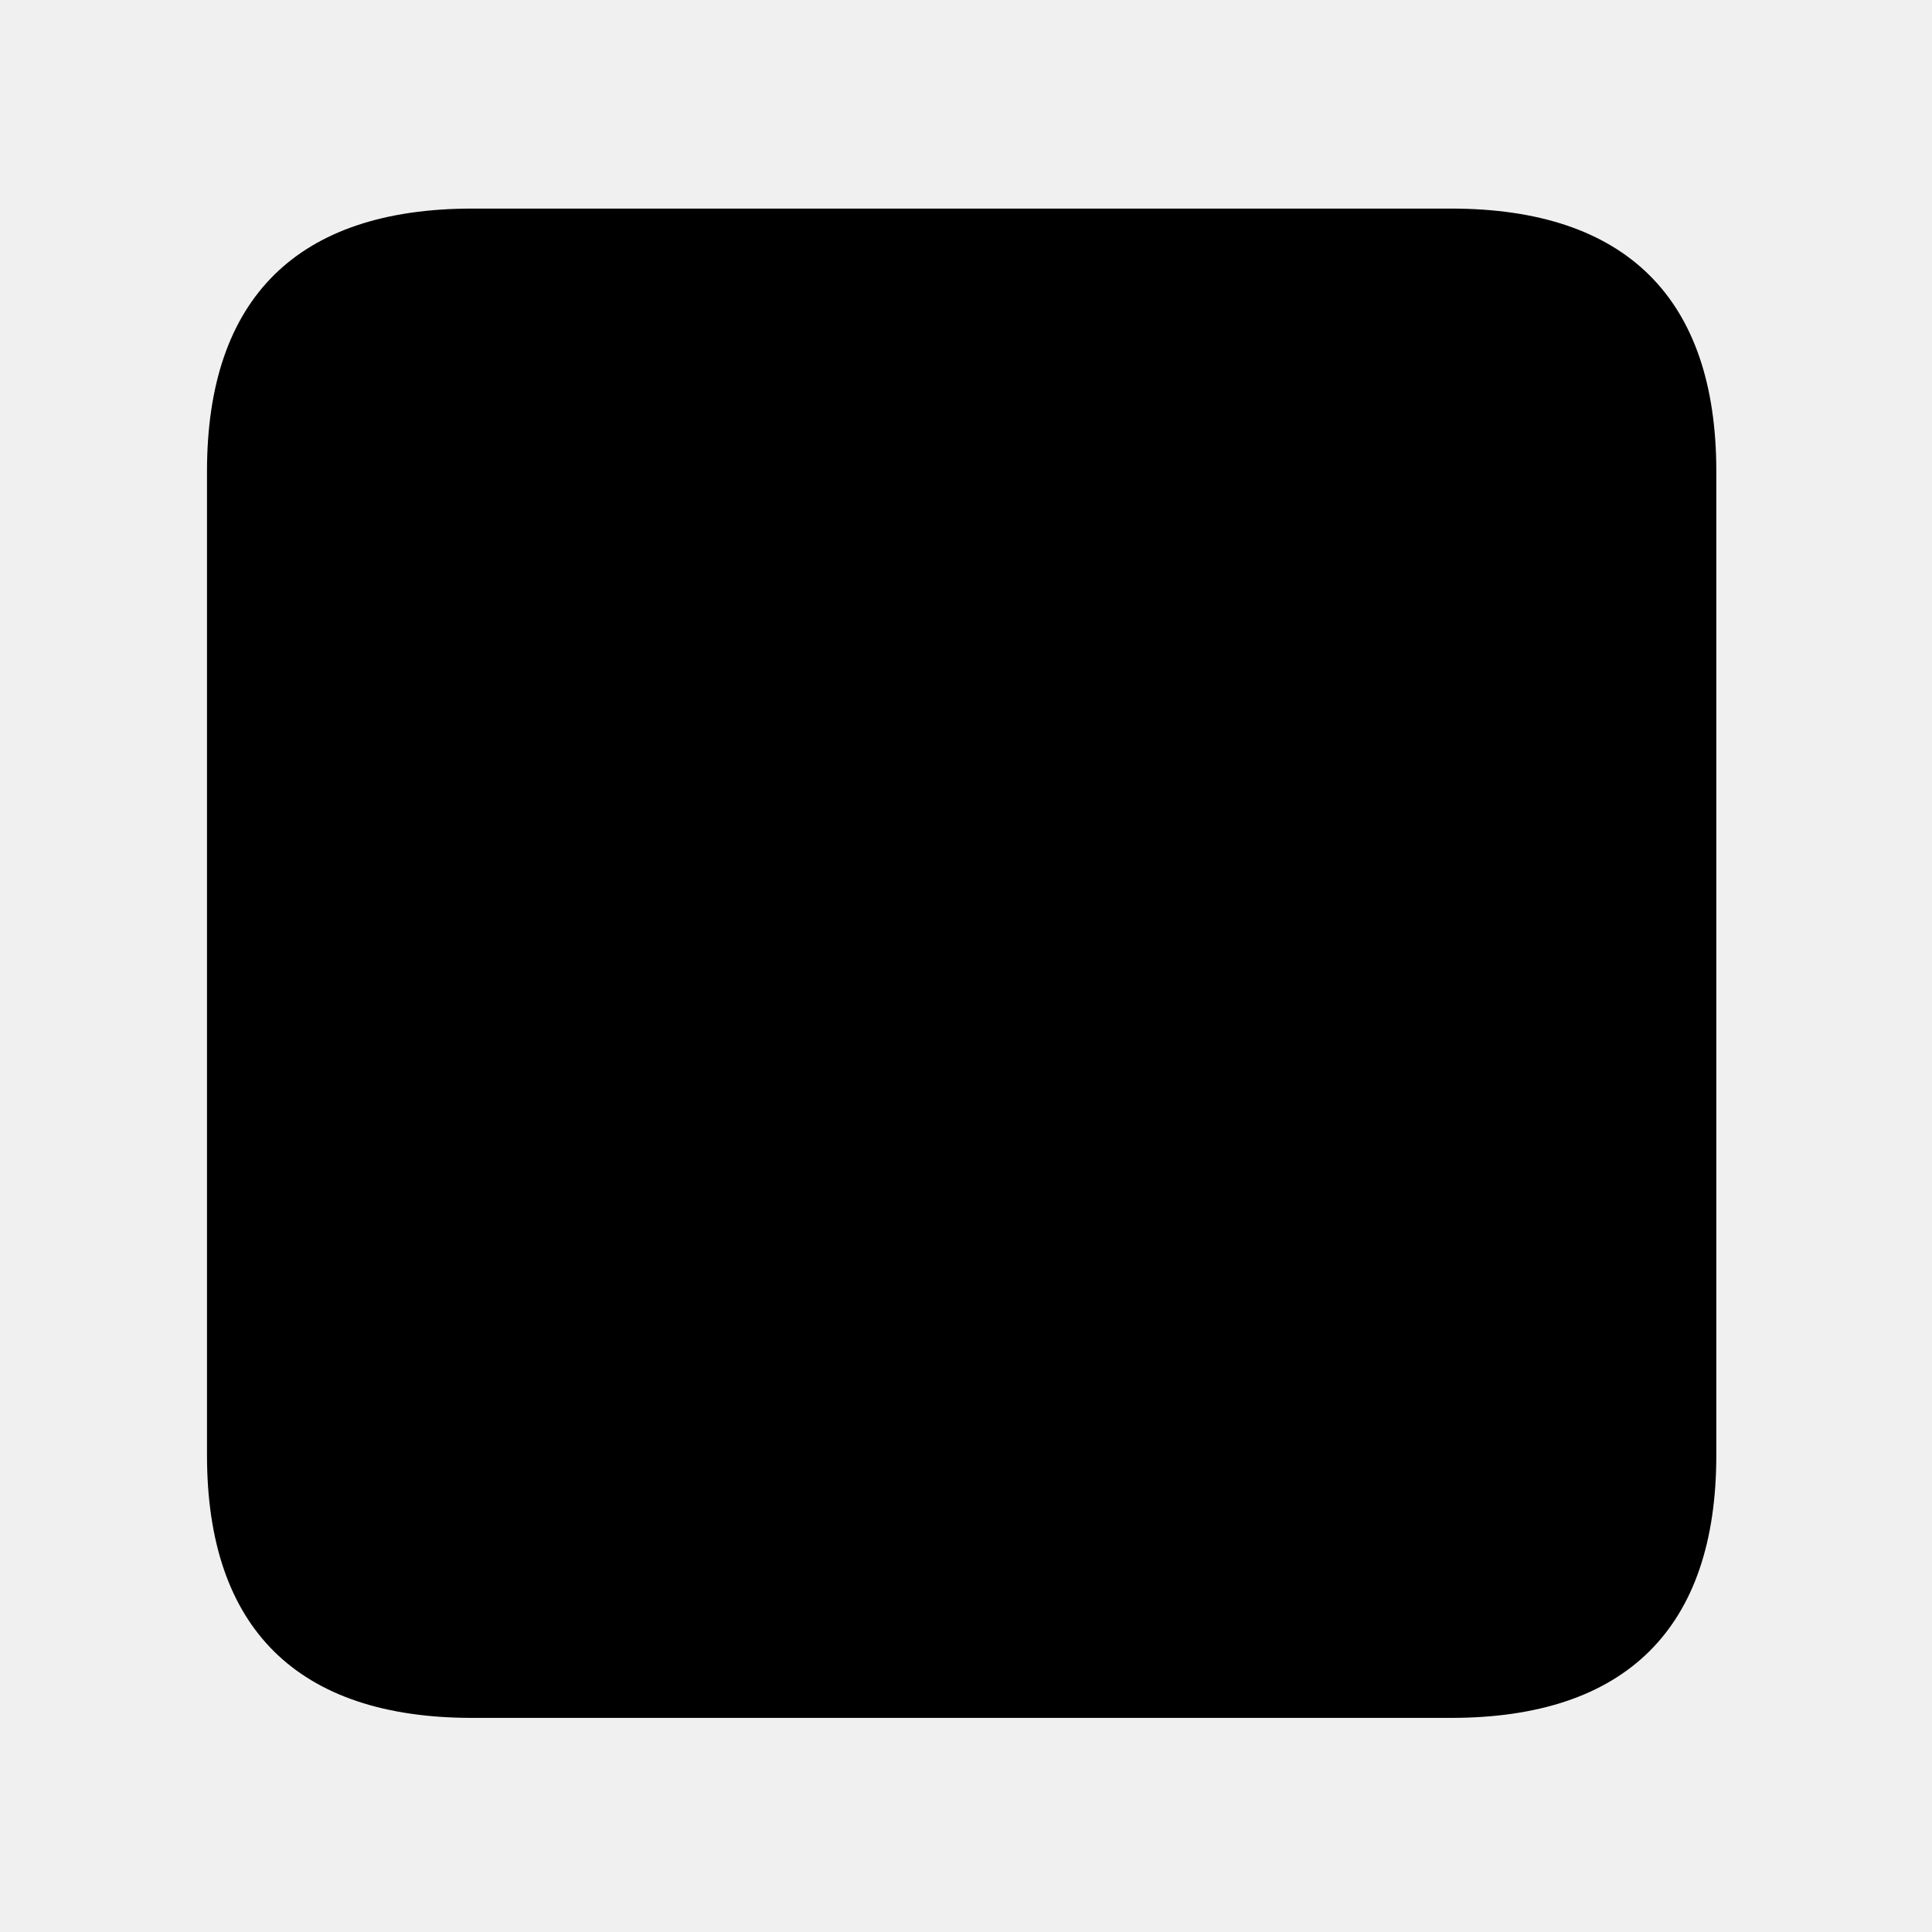
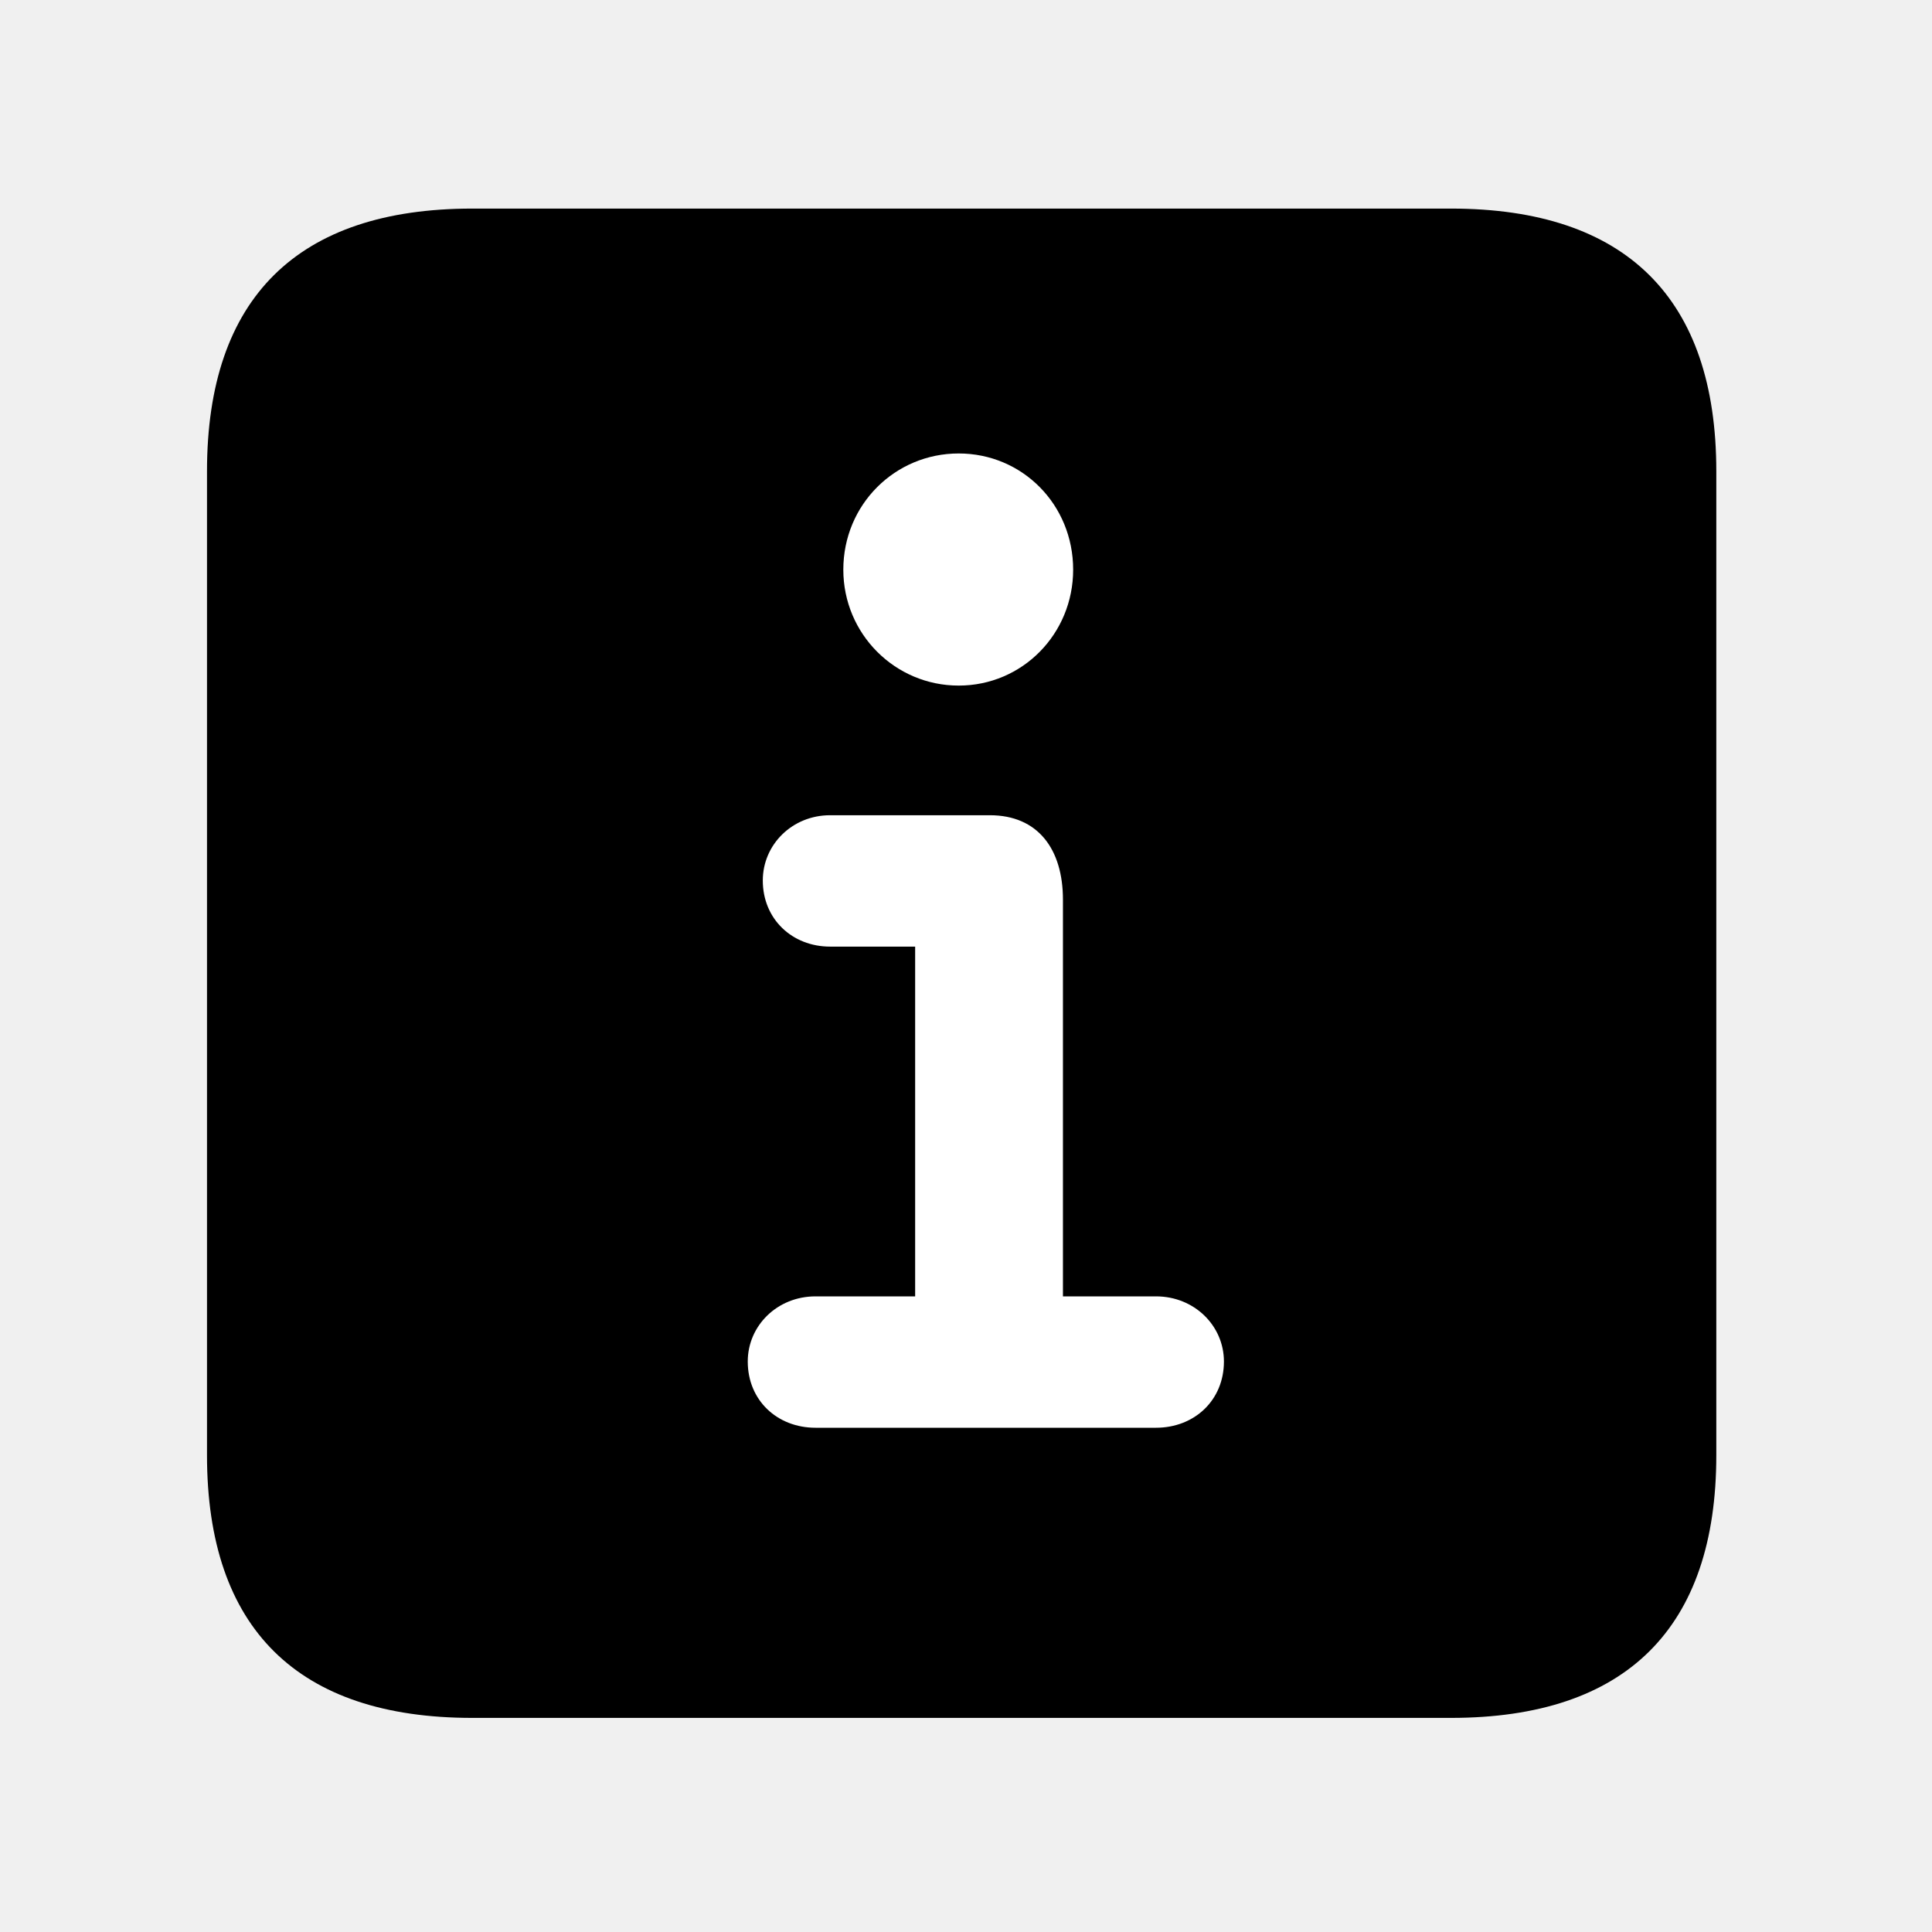
<svg xmlns="http://www.w3.org/2000/svg" width="28" height="28" viewBox="0 0 28 28" fill="none">
  <path d="M6.844 24.897H21.029C23.569 24.897 24.874 23.592 24.874 21.091V6.829C24.874 4.327 23.569 3.023 21.029 3.023H6.844C4.315 3.023 3 4.317 3 6.829V21.091C3 23.602 4.315 24.897 6.844 24.897Z" fill="currentColor" />
-   <path d="M11.819 20.692C11.264 20.692 10.837 20.295 10.837 19.732C10.837 19.213 11.264 18.788 11.819 18.788H13.263V13.719H12.03C11.483 13.719 11.055 13.322 11.055 12.761C11.055 12.239 11.483 11.815 12.03 11.815H14.346C15.041 11.815 15.405 12.304 15.405 13.039V18.788H16.754C17.309 18.788 17.738 19.213 17.738 19.732C17.738 20.295 17.309 20.692 16.754 20.692H11.819ZM13.894 9.936C12.971 9.936 12.222 9.187 12.222 8.256C12.222 7.313 12.971 6.572 13.894 6.572C14.817 6.572 15.553 7.313 15.553 8.256C15.553 9.187 14.817 9.936 13.894 9.936Z" fill="currentColor" />
+   <path d="M11.819 20.692C11.264 20.692 10.837 20.295 10.837 19.732C10.837 19.213 11.264 18.788 11.819 18.788H13.263V13.719H12.03C11.483 13.719 11.055 13.322 11.055 12.761C11.055 12.239 11.483 11.815 12.03 11.815H14.346C15.041 11.815 15.405 12.304 15.405 13.039V18.788H16.754C17.309 18.788 17.738 19.213 17.738 19.732C17.738 20.295 17.309 20.692 16.754 20.692H11.819ZM13.894 9.936C12.971 9.936 12.222 9.187 12.222 8.256C12.222 7.313 12.971 6.572 13.894 6.572C14.817 6.572 15.553 7.313 15.553 8.256C15.553 9.187 14.817 9.936 13.894 9.936Z" fill="white" />
</svg>
